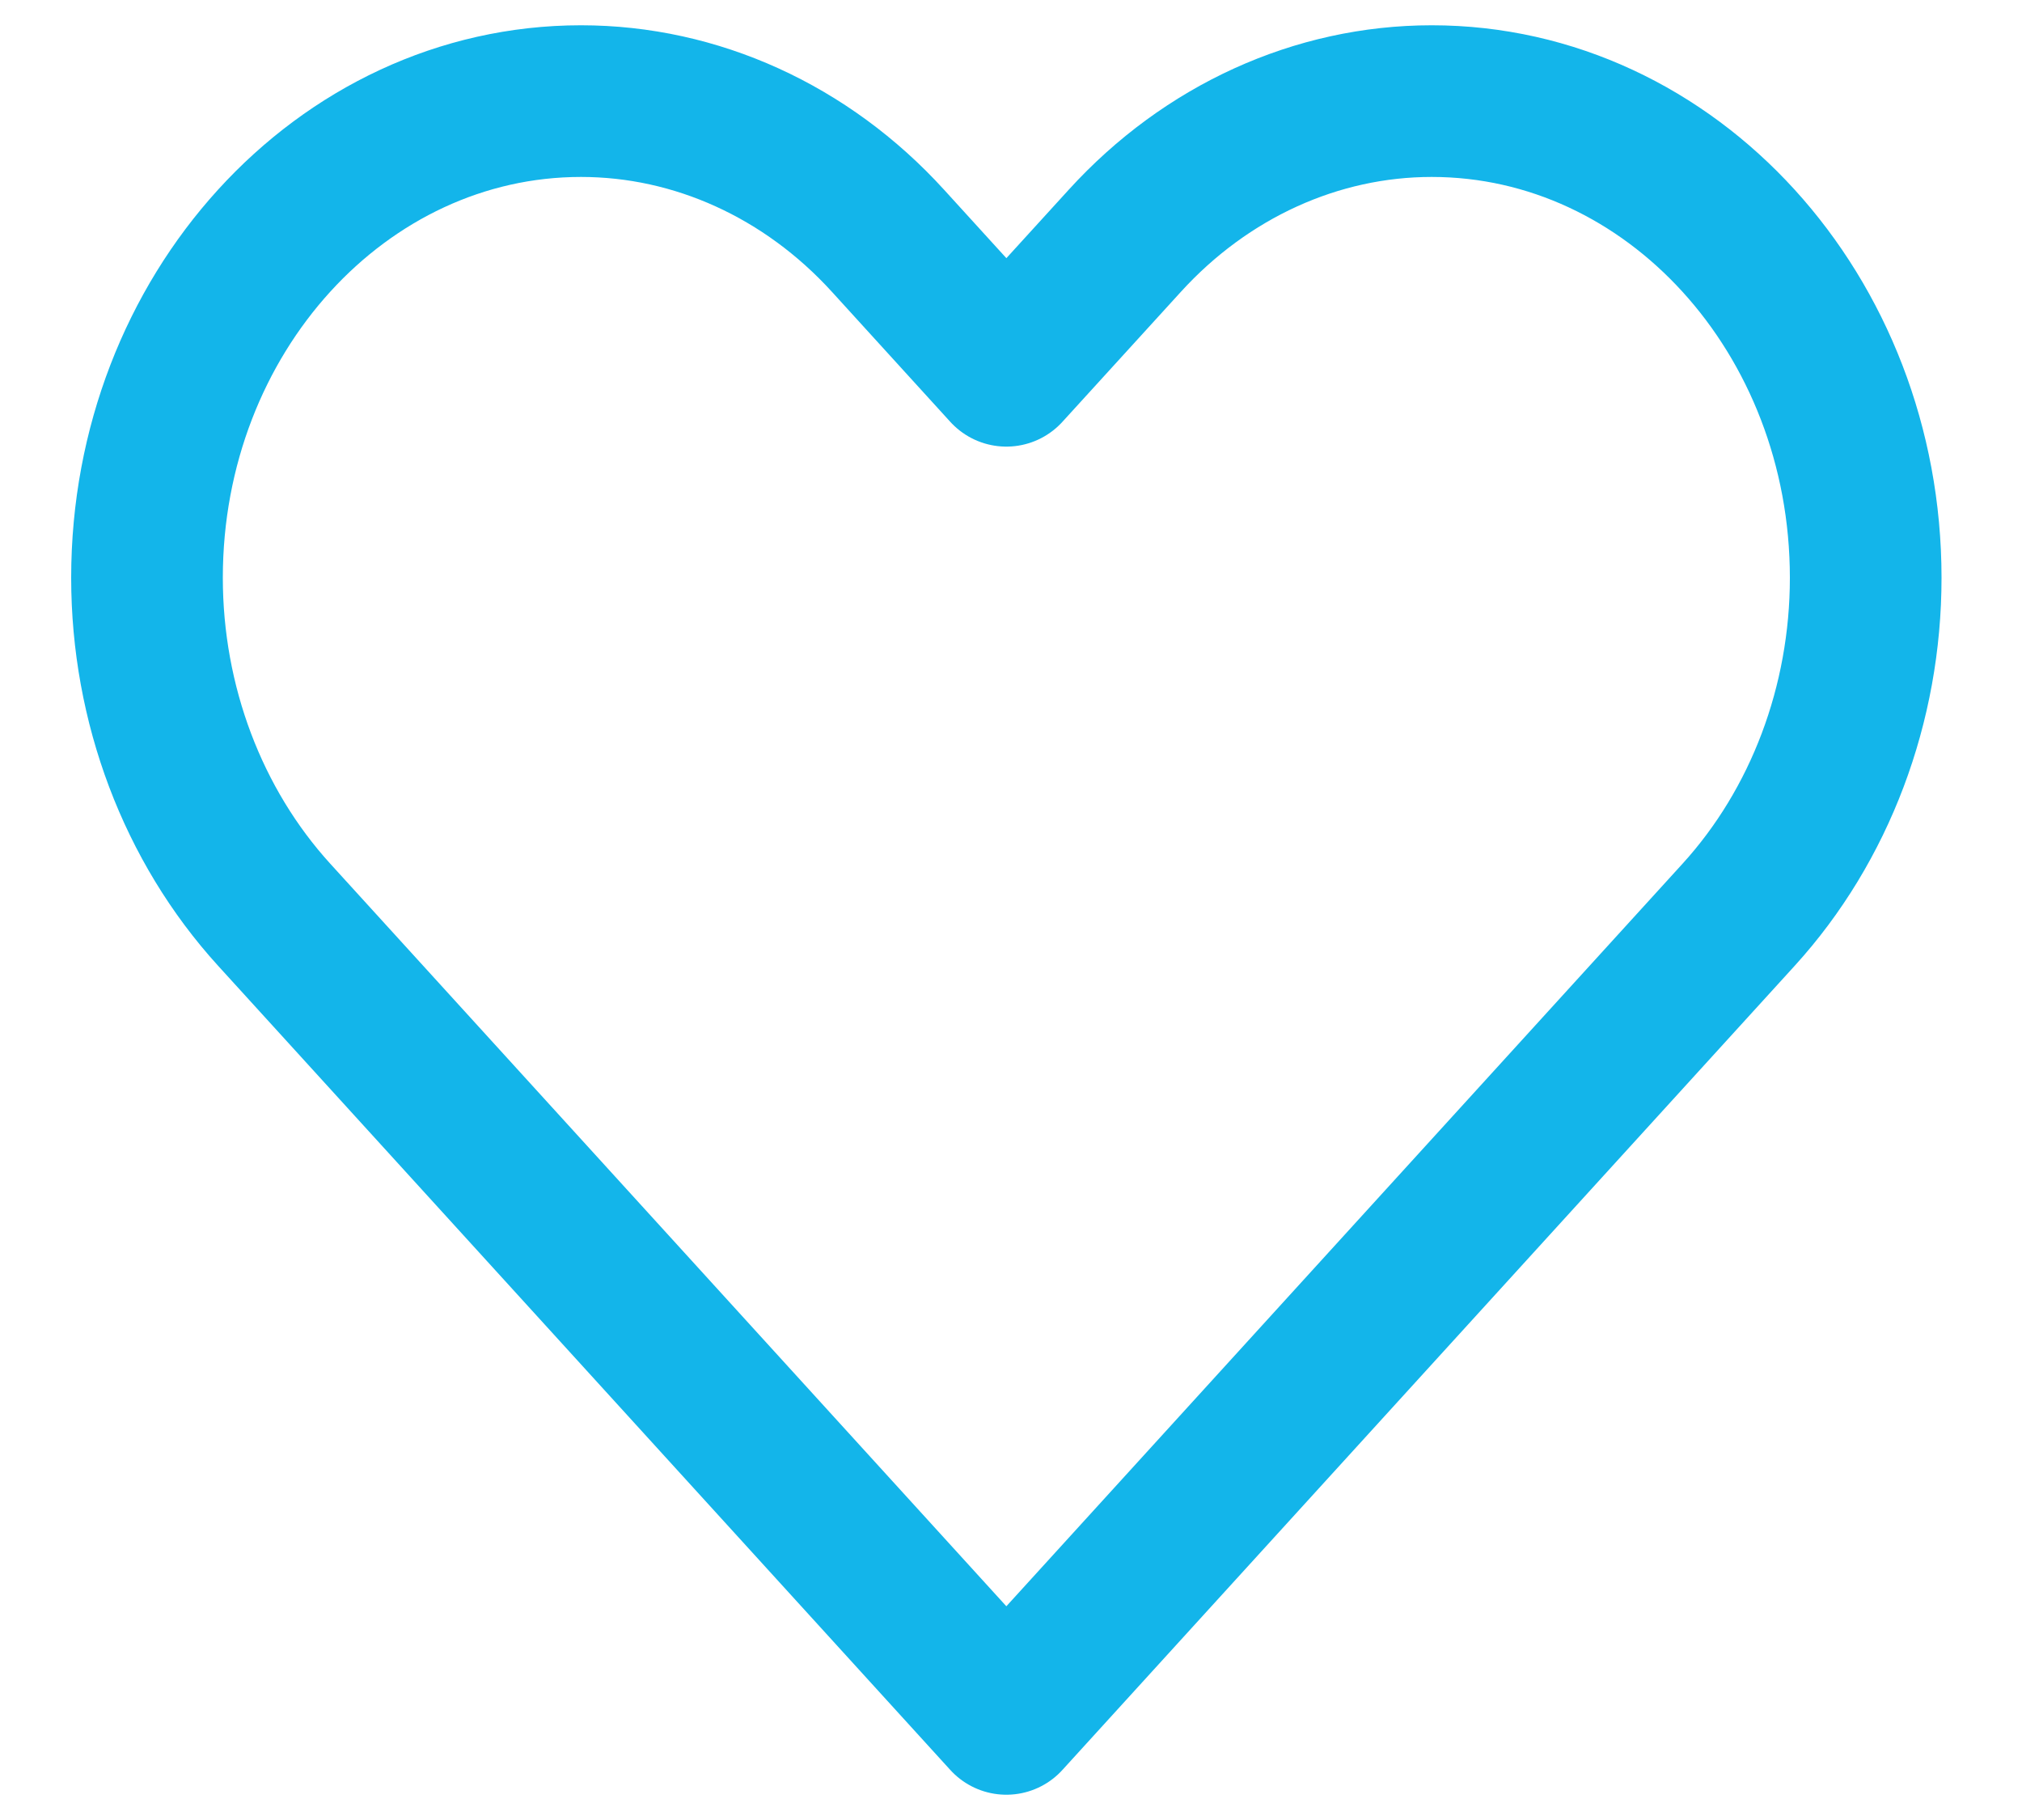
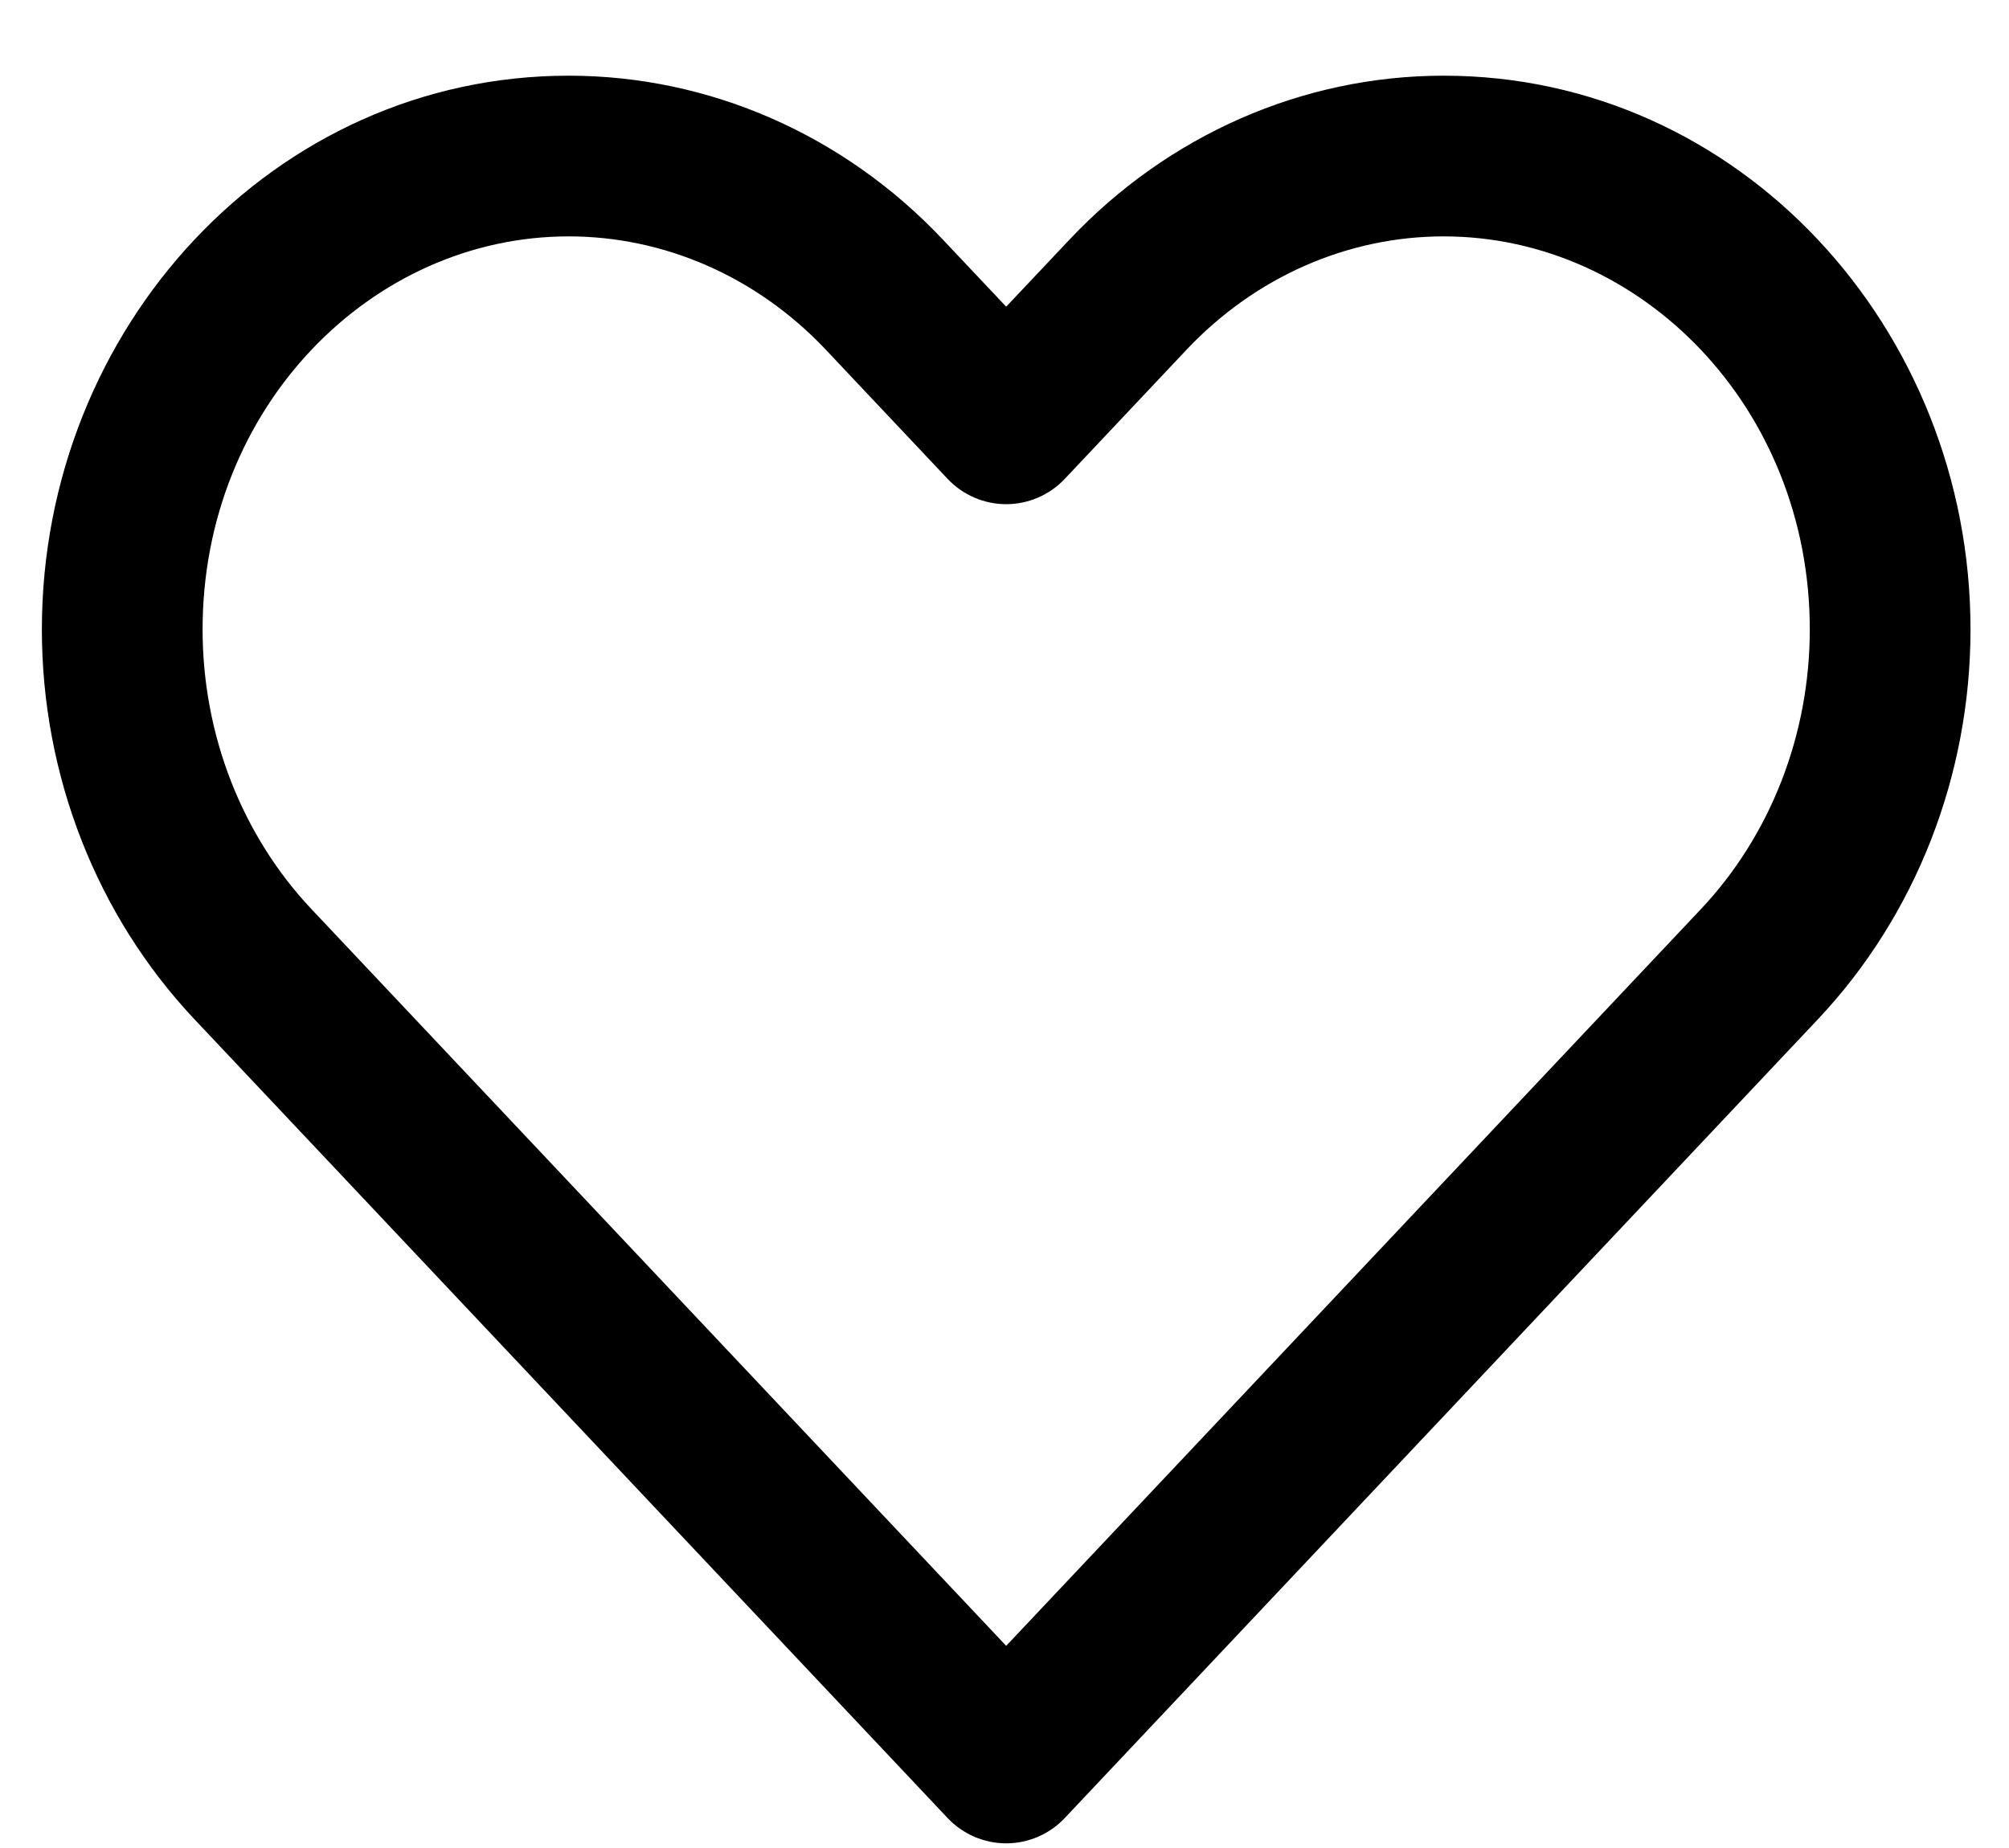
- <svg xmlns="http://www.w3.org/2000/svg" width="20" height="18" viewBox="0 0 20 18" fill="none">
-   <path id="shape" d="M2.712 9.047L9.954 17L17.197 9.047C18.002 8.163 18.454 6.964 18.454 5.714C18.454 3.111 16.532 1 14.161 1C13.023 1 11.931 1.497 11.126 2.381L9.954 3.667L8.783 2.381C7.978 1.497 6.886 1 5.747 1C3.376 1 1.454 3.111 1.454 5.714C1.454 6.964 1.907 8.163 2.712 9.047Z" stroke="#13B5EA" stroke-width="1.5" stroke-linecap="round" stroke-linejoin="round" />
+ <svg xmlns="http://www.w3.org/2000/svg" width="25" height="23" viewBox="0 0 25 23">
+   <path fill-rule="evenodd" clip-rule="evenodd" d="M7.077 2.942C4.615 2.942 2.521 5.076 2.521 7.834C2.521 9.15 3.014 10.401 3.876 11.315L12.521 20.484L21.166 11.315C22.028 10.401 22.521 9.15 22.521 7.834C22.521 5.076 20.427 2.942 17.965 2.942C16.776 2.942 15.624 3.442 14.764 4.354L13.249 5.961C13.06 6.161 12.796 6.275 12.521 6.275C12.246 6.275 11.982 6.161 11.793 5.961L10.278 4.354C9.418 3.442 8.265 2.942 7.077 2.942ZM0.521 7.834C0.521 4.084 3.402 0.942 7.077 0.942C8.835 0.942 10.509 1.683 11.733 2.982L12.521 3.817L13.309 2.982C14.533 1.683 16.207 0.942 17.965 0.942C21.64 0.942 24.521 4.084 24.521 7.834C24.521 9.644 23.844 11.39 22.621 12.687L13.249 22.628C13.06 22.828 12.796 22.942 12.521 22.942C12.246 22.942 11.982 22.828 11.793 22.628L2.421 12.687C1.198 11.39 0.521 9.644 0.521 7.834Z" />
</svg>
